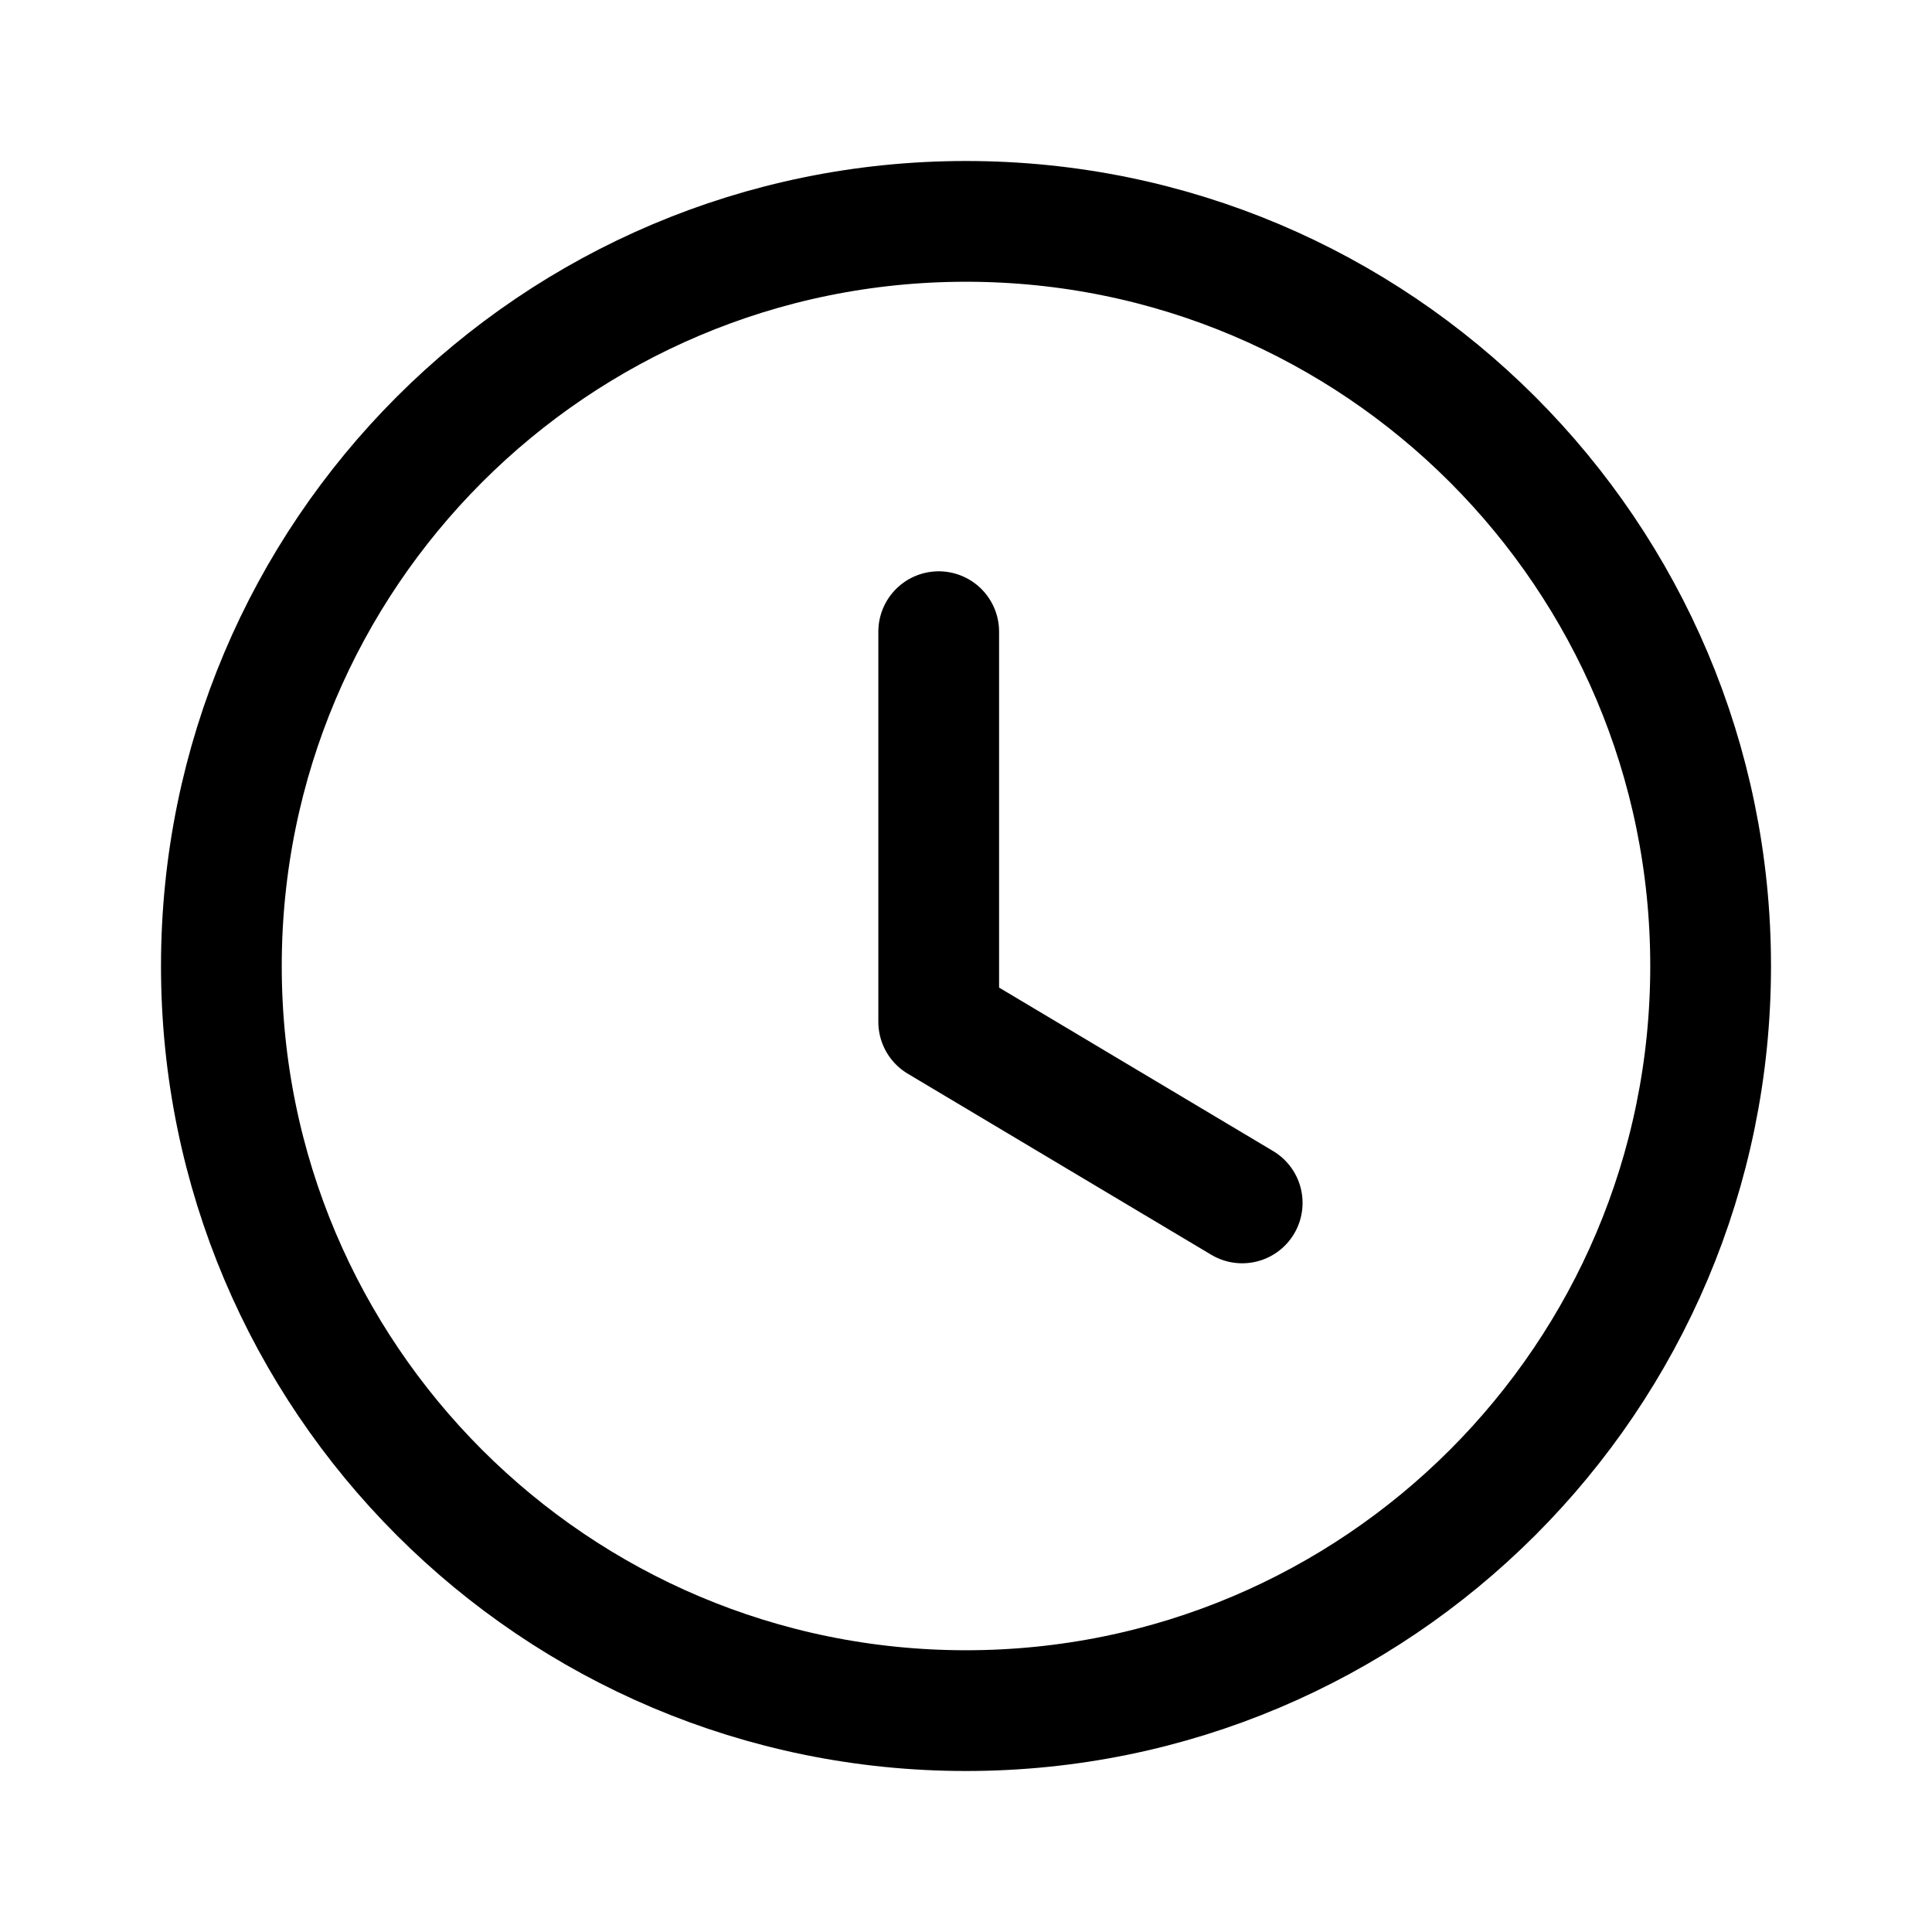
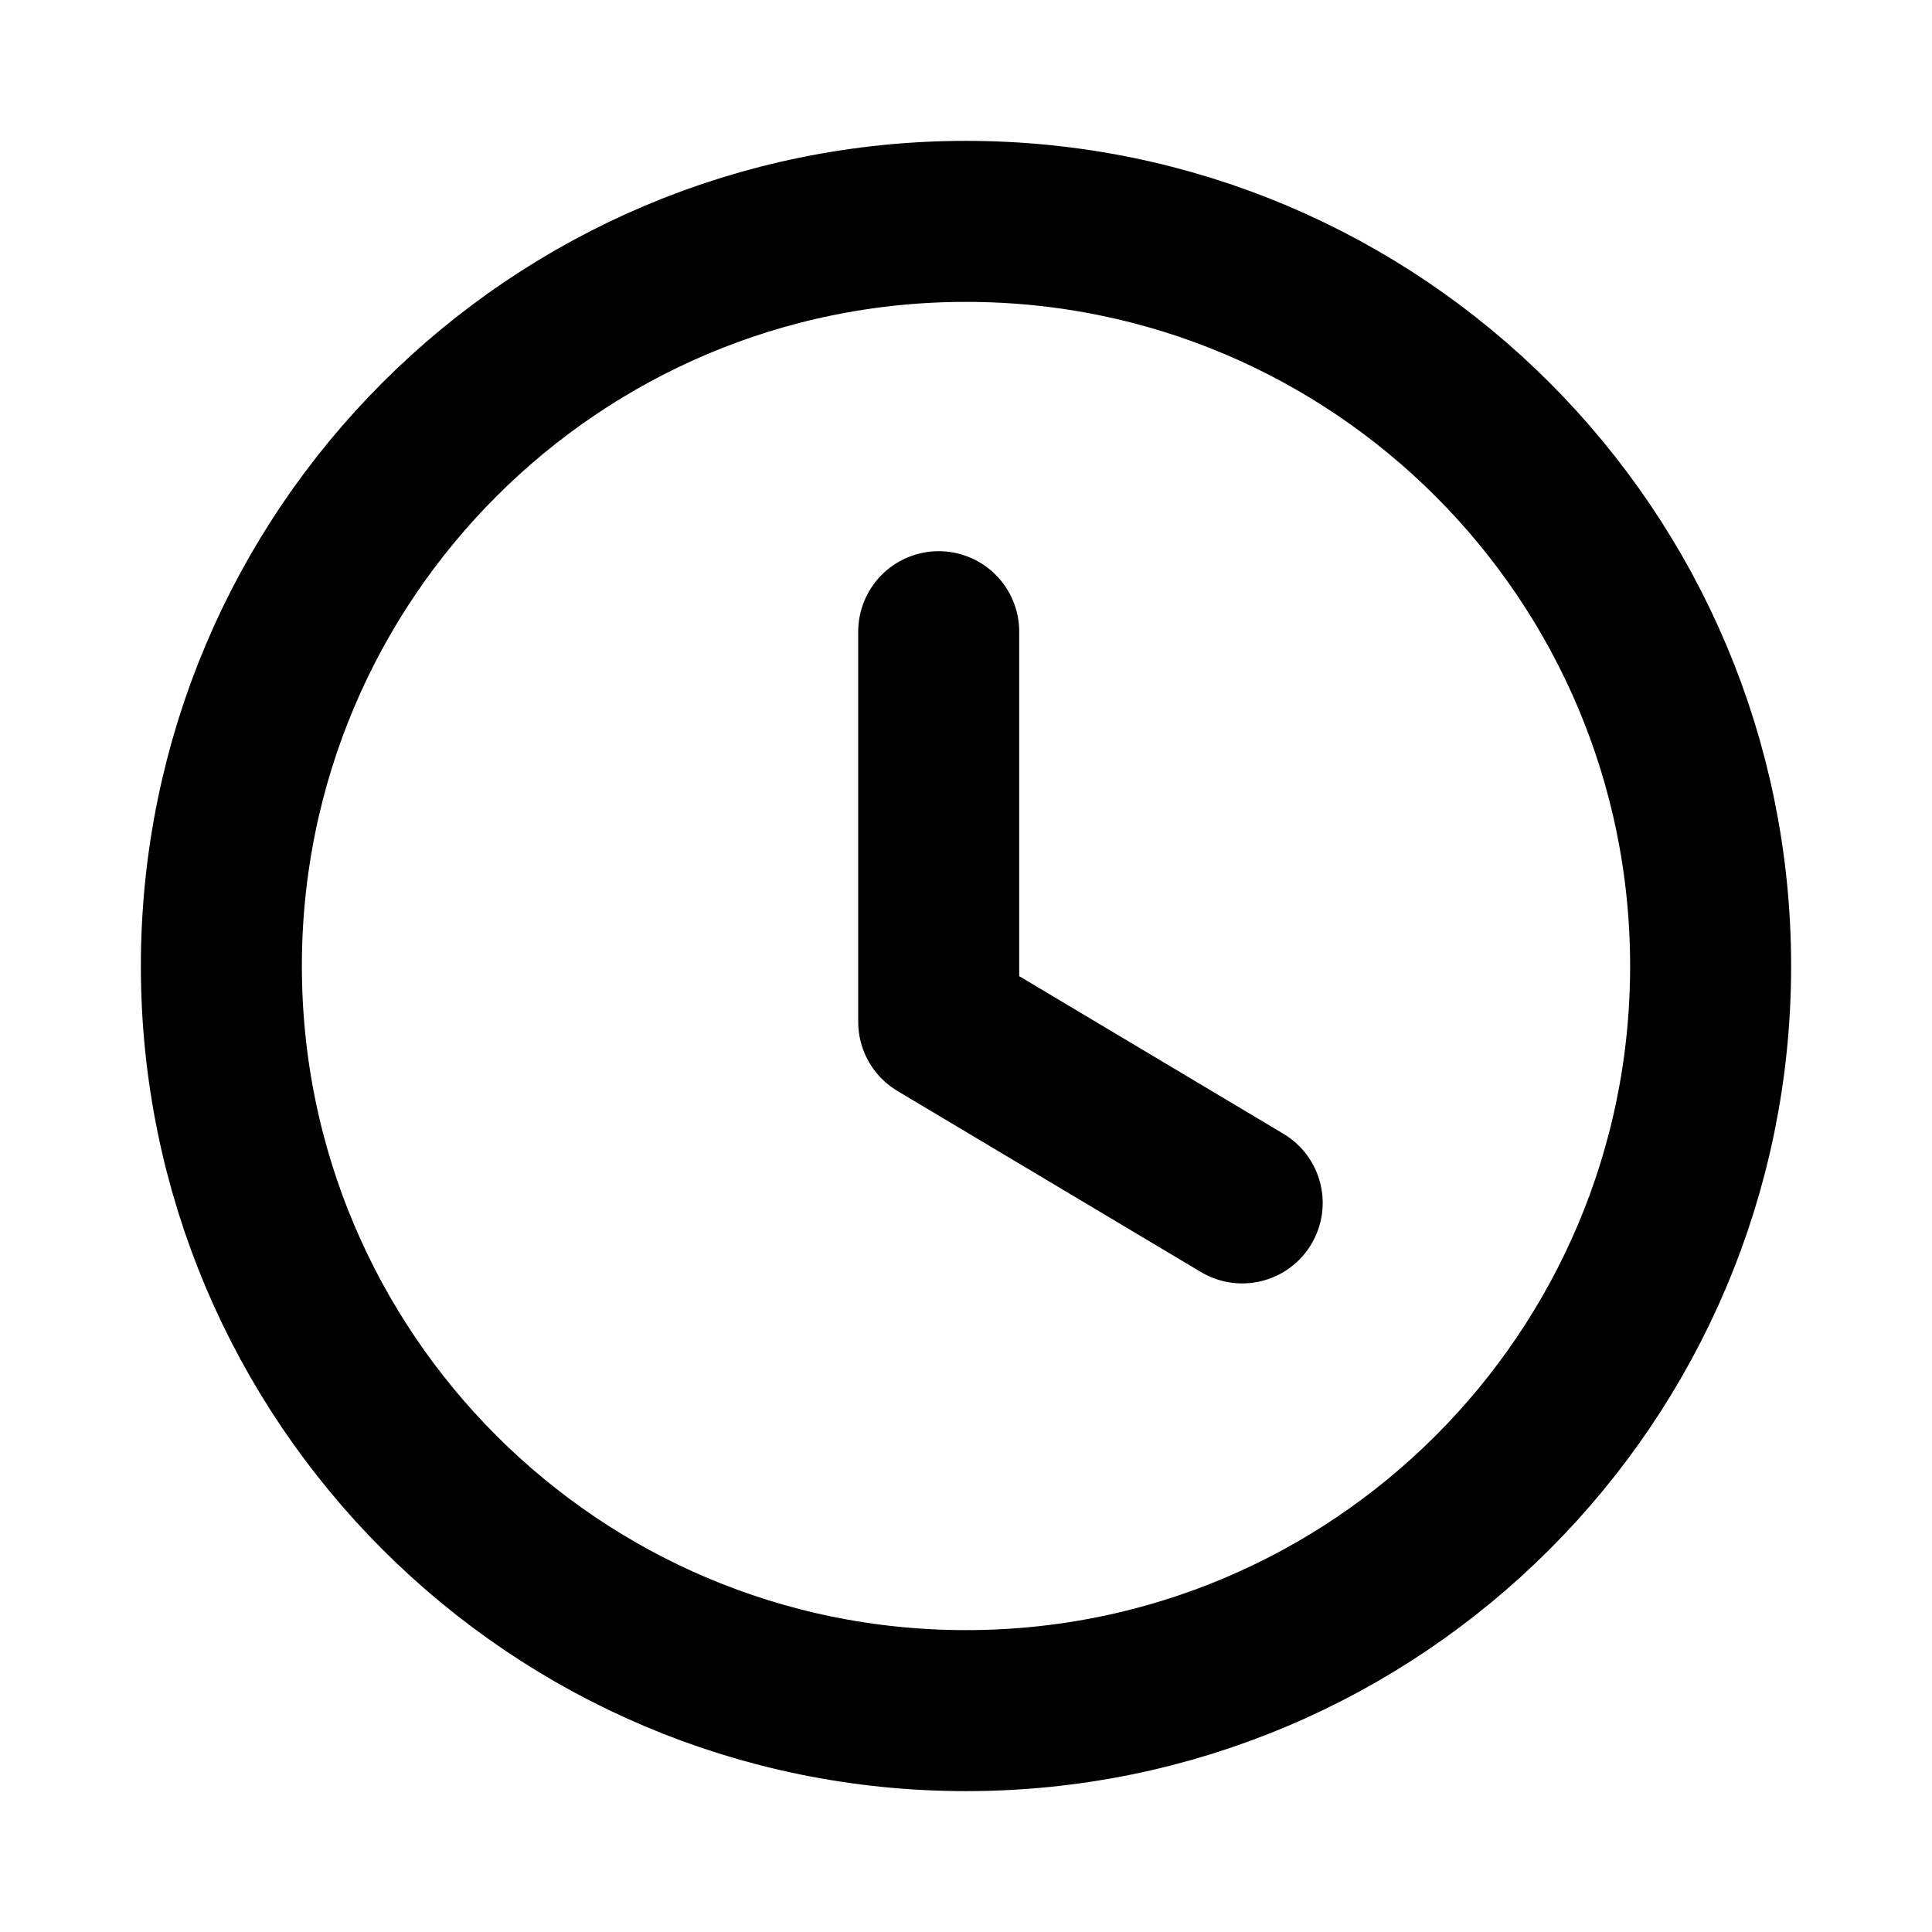
<svg xmlns="http://www.w3.org/2000/svg" width="24" height="24" viewBox="0 0 24 24" fill="none">
-   <path fill-rule="evenodd" clip-rule="evenodd" d="M21.25 12.001C21.25 17.11 17.109 21.25 12 21.25C6.891 21.25 2.75 17.11 2.75 12.001C2.75 6.891 6.891 2.75 12 2.75C17.109 2.75 21.25 6.891 21.25 12.001Z" stroke="black" stroke-width="1.5" stroke-linecap="round" stroke-linejoin="round" />
-   <path d="M15.431 14.943L11.661 12.694V7.847" stroke="black" stroke-width="1.5" stroke-linecap="round" stroke-linejoin="round" />
+   <path fill-rule="evenodd" clip-rule="evenodd" d="M21.25 12.001C21.25 17.11 17.109 21.25 12 21.25C6.891 21.25 2.75 17.11 2.75 12.001C2.75 6.891 6.891 2.75 12 2.75C17.109 2.75 21.25 6.891 21.25 12.001Z" stroke="black" stroke-width="2" stroke-linecap="round" stroke-linejoin="round" />
+   <path d="M15.431 14.943L11.661 12.694V7.847" stroke="black" stroke-width="2" stroke-linecap="round" stroke-linejoin="round" />
</svg>
